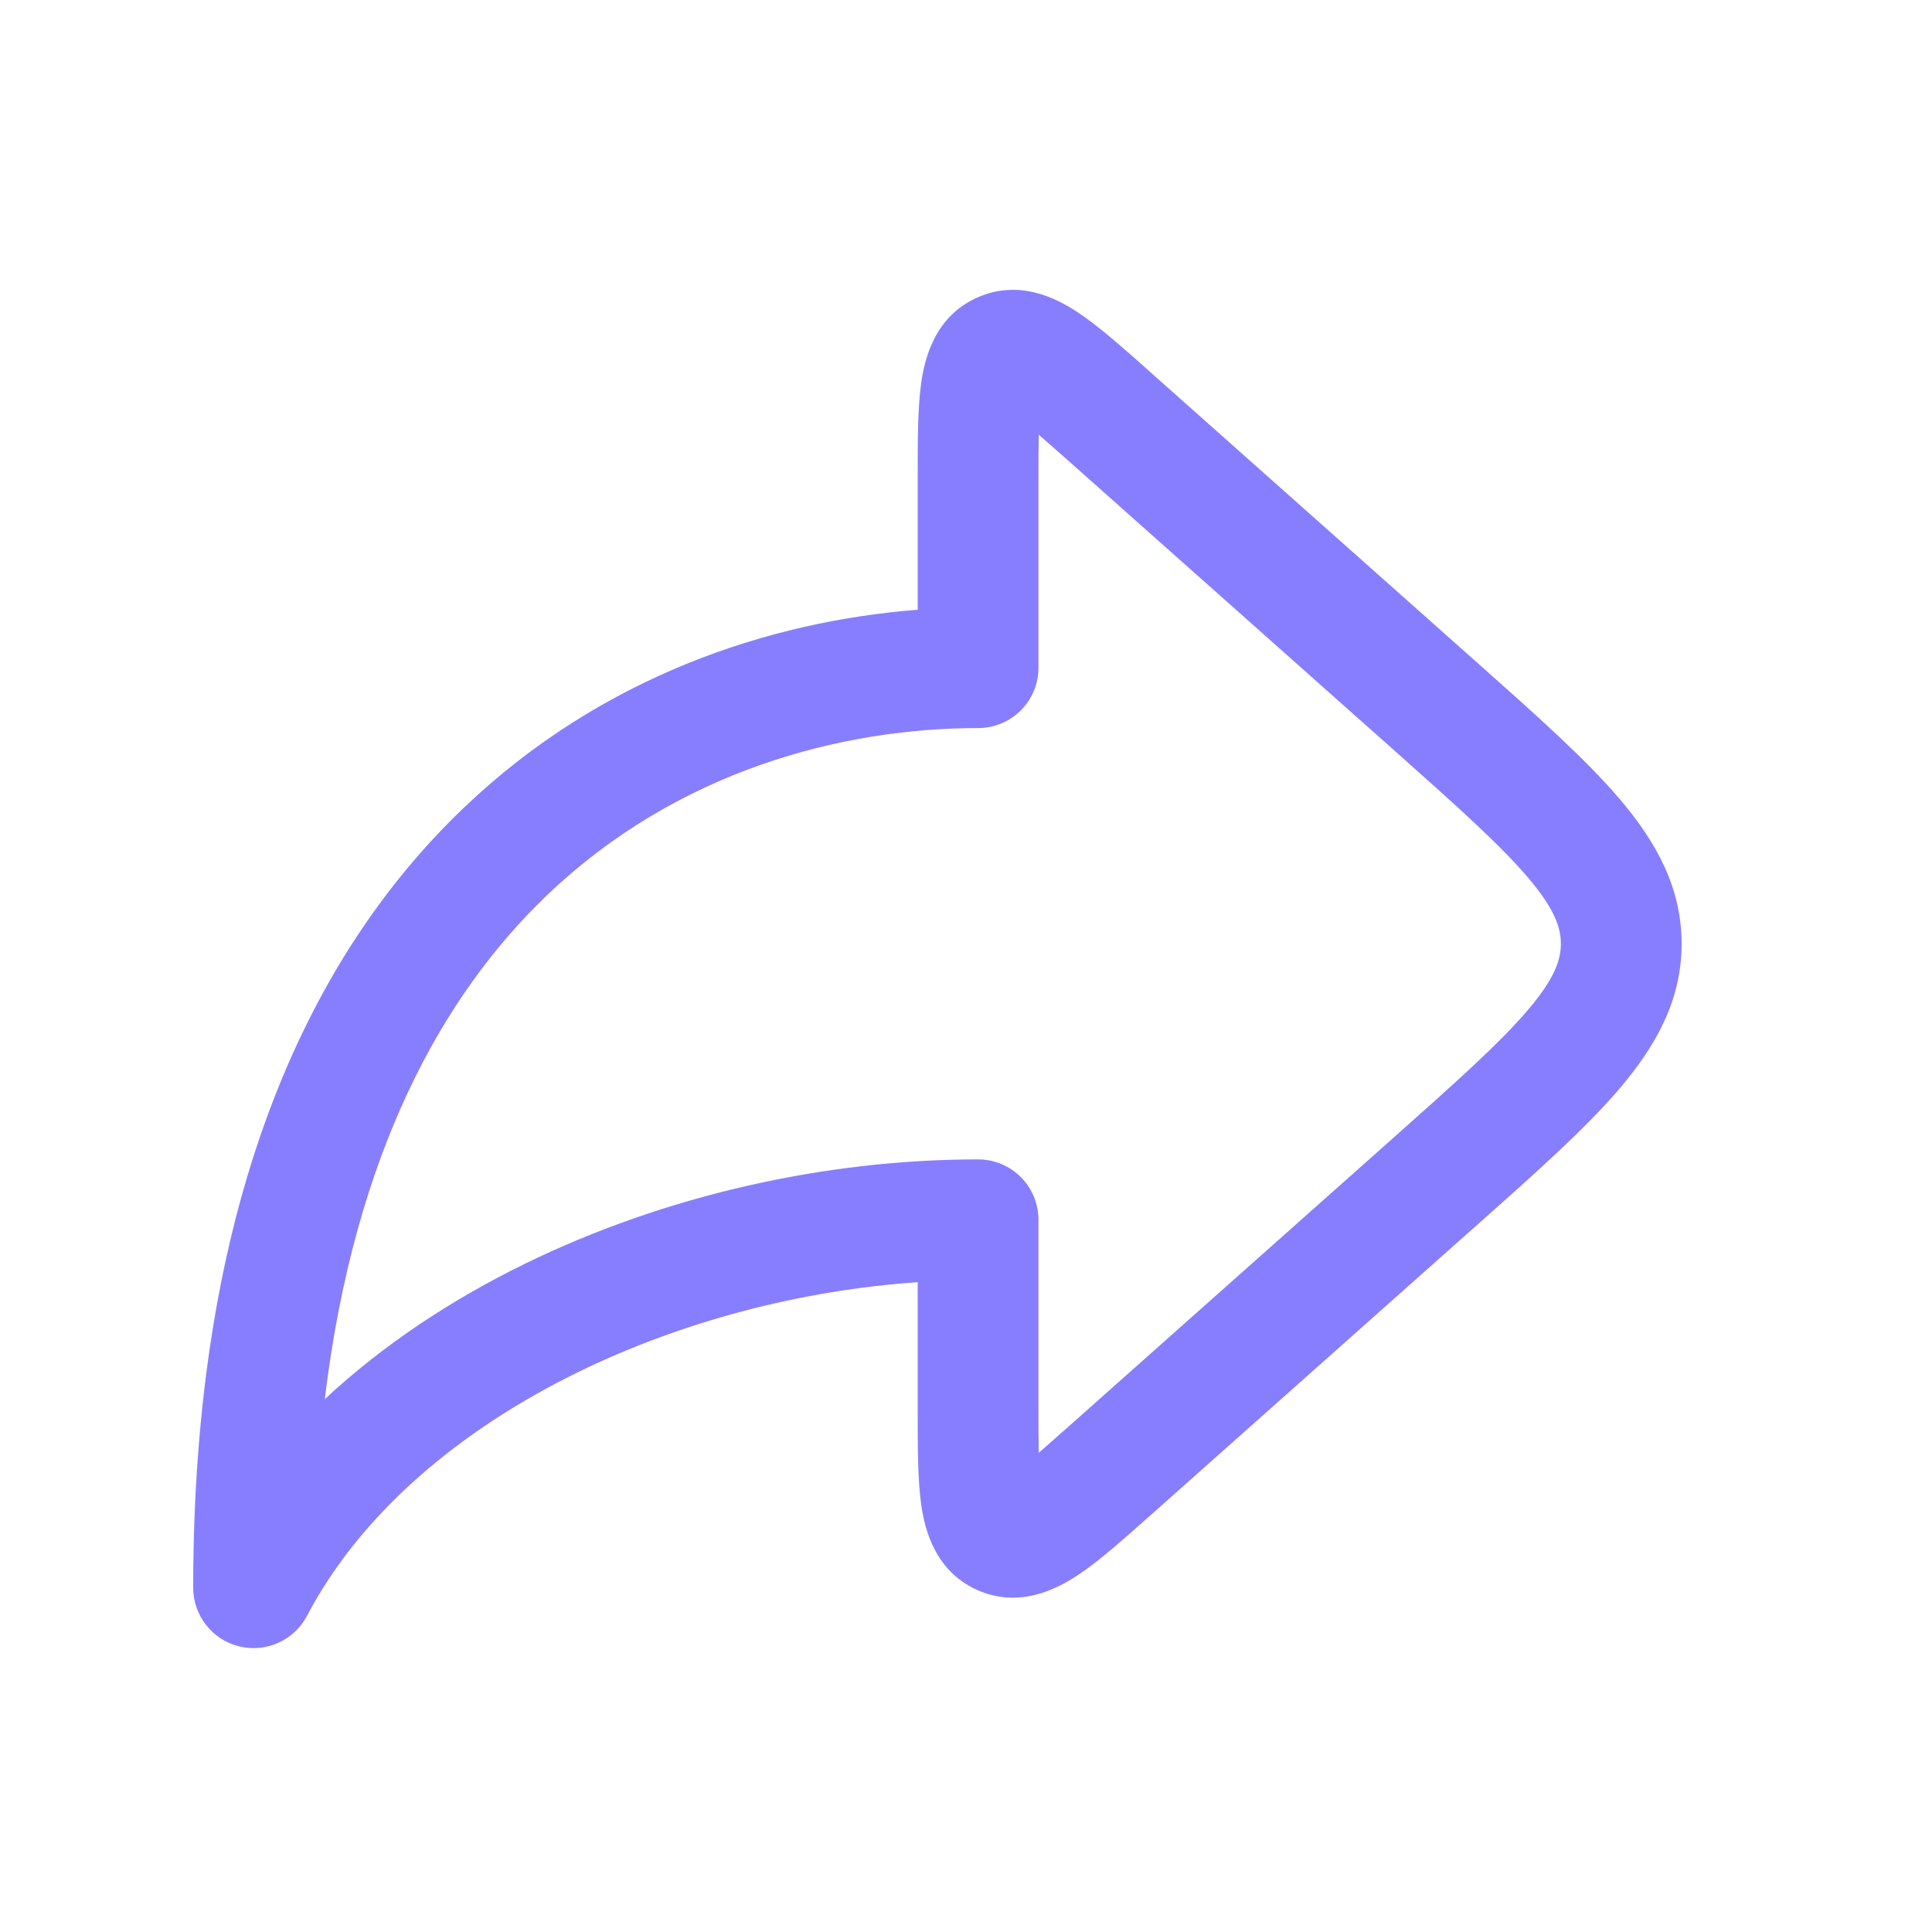
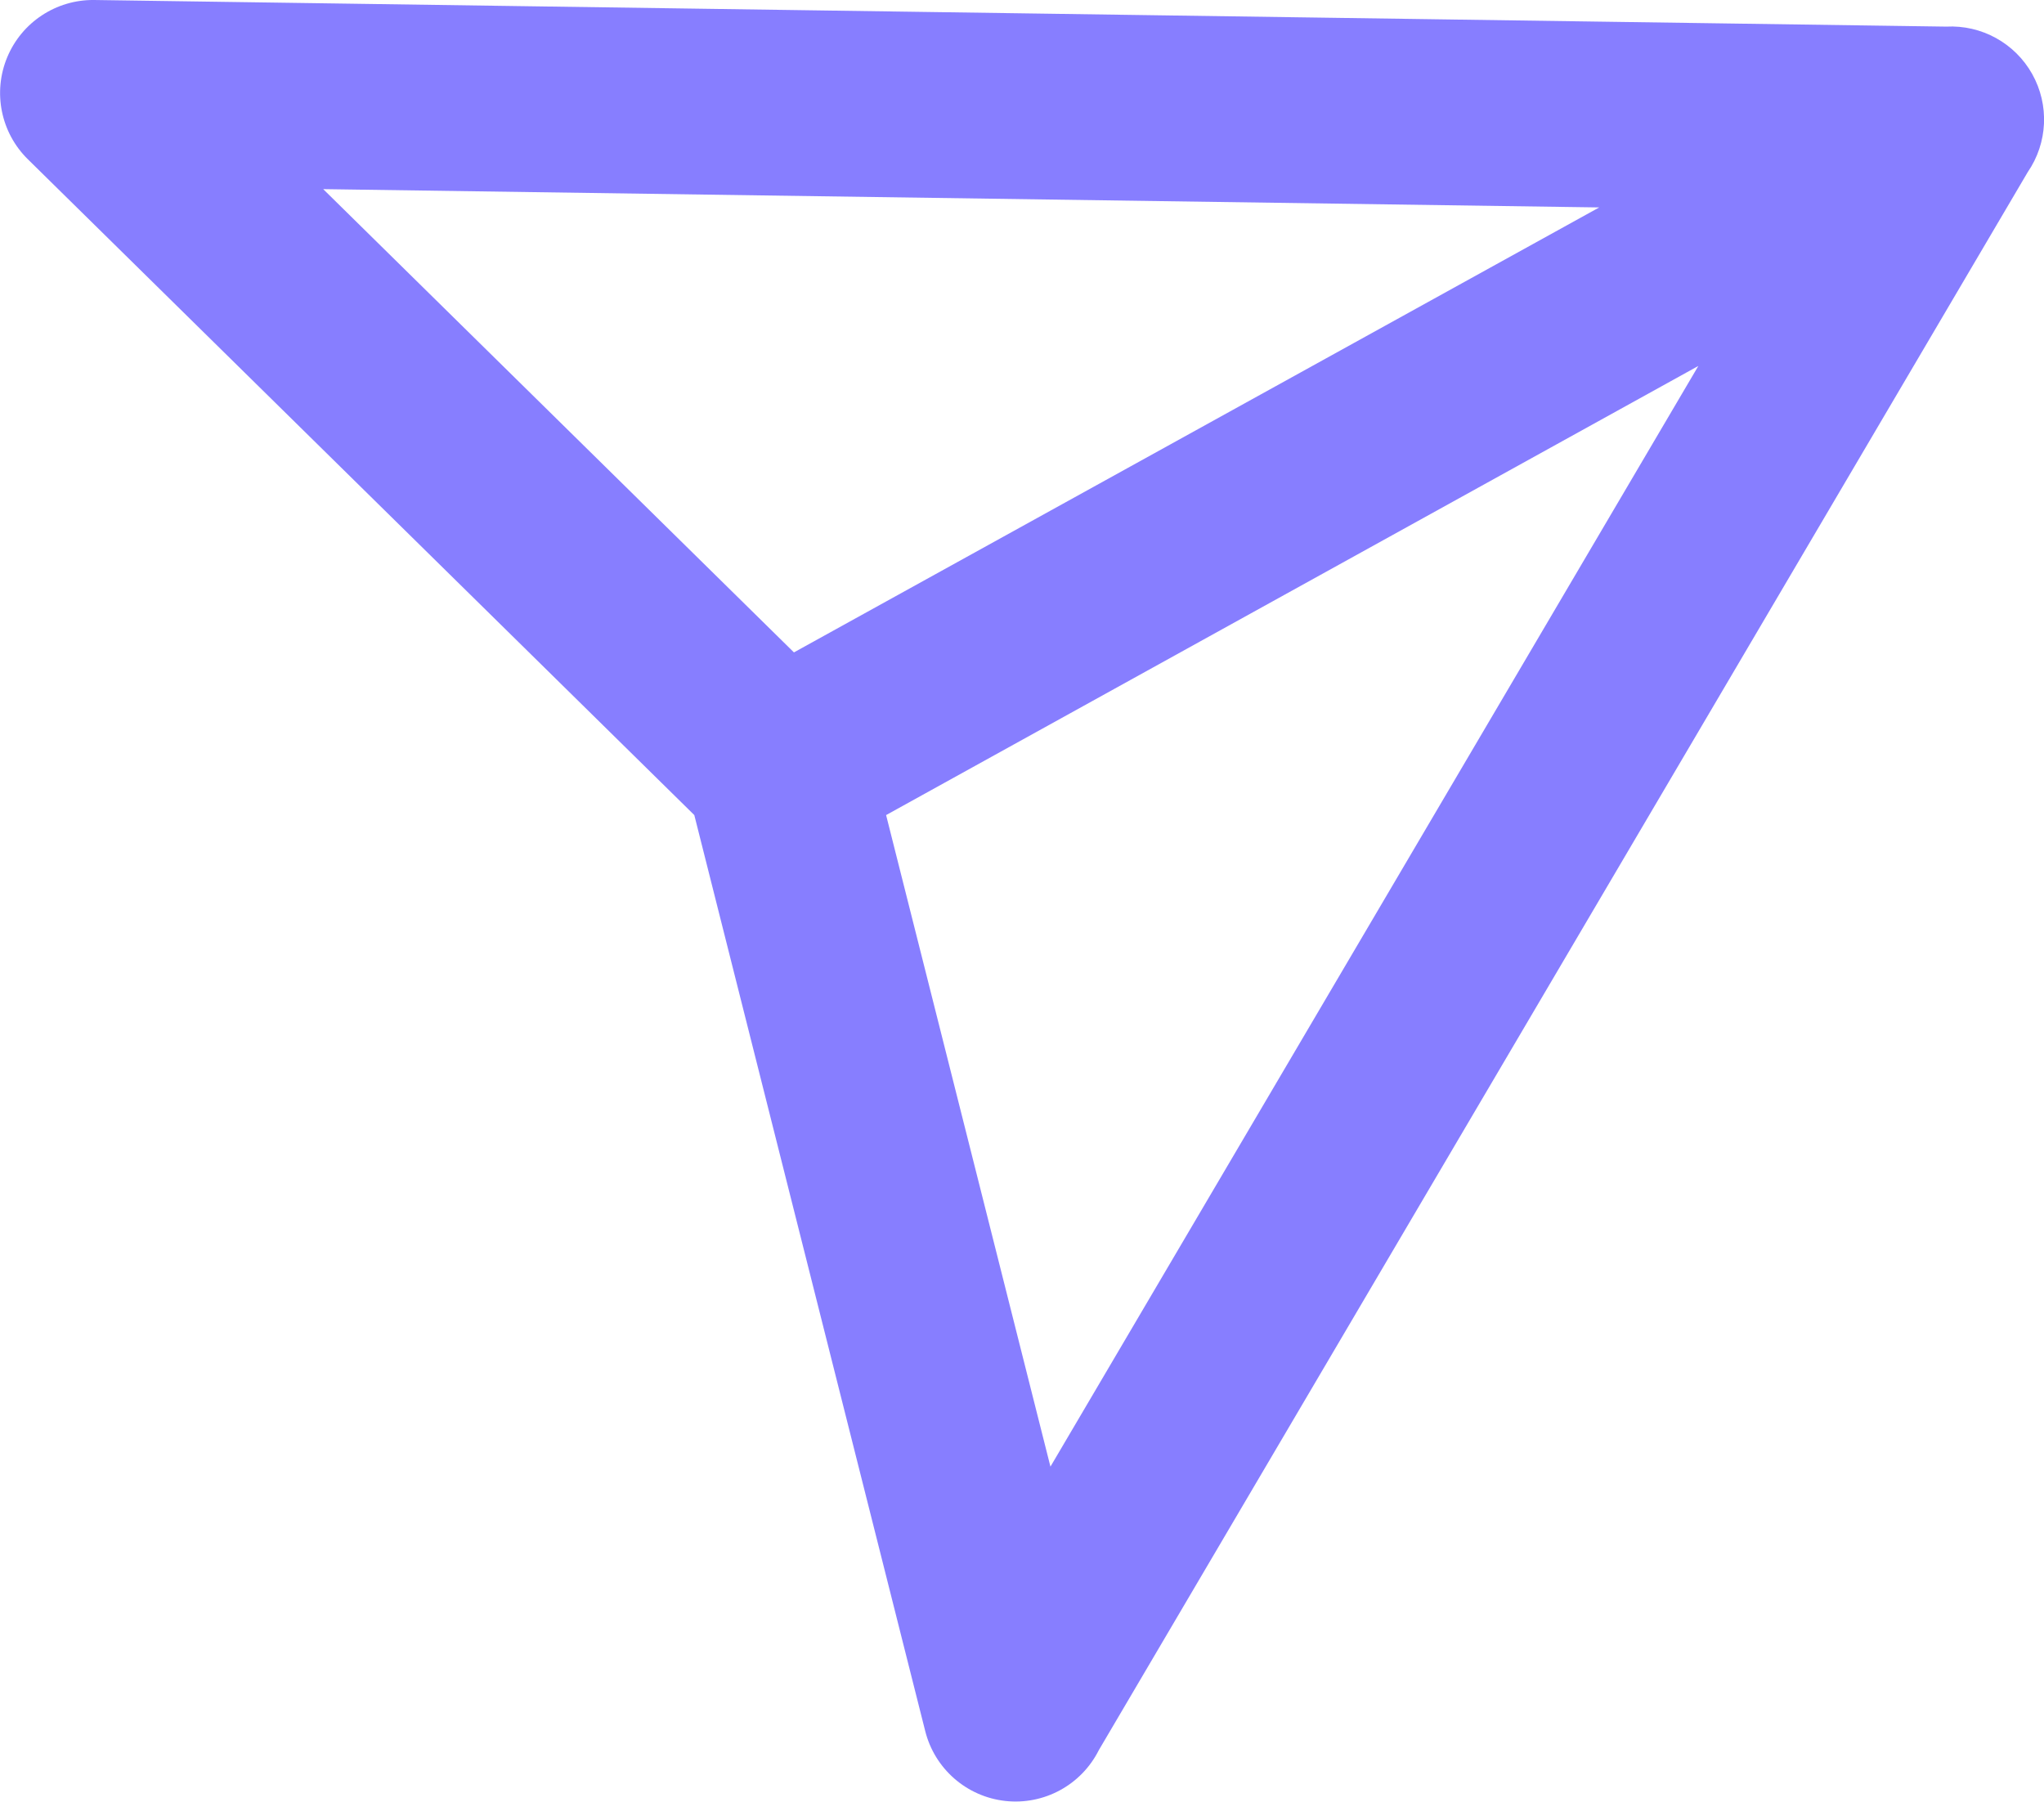
- <svg xmlns="http://www.w3.org/2000/svg" width="20" height="20" viewBox="0 0 20 20" fill="none">
-   <path fill-rule="evenodd" clip-rule="evenodd" d="M11.895 3.84C11.906 3.85 11.916 3.859 11.927 3.869L15.272 6.842C15.896 7.397 16.414 7.856 16.769 8.274C17.142 8.713 17.408 9.185 17.408 9.77C17.408 10.354 17.142 10.826 16.769 11.265C16.414 11.683 15.896 12.143 15.272 12.697L11.927 15.671C11.916 15.68 11.906 15.69 11.895 15.699C11.625 15.94 11.372 16.164 11.154 16.308C10.94 16.449 10.551 16.654 10.115 16.459C9.679 16.263 9.574 15.835 9.537 15.582C9.5 15.323 9.5 14.985 9.5 14.624C9.5 14.609 9.5 14.595 9.5 14.581V13.273C8.29 13.357 7.065 13.678 5.993 14.2C4.732 14.815 3.725 15.686 3.178 16.727C3.045 16.981 2.755 17.112 2.475 17.043C2.196 16.974 2 16.724 2 16.436C2 12.502 3.151 9.94 4.797 8.366C6.232 6.993 7.98 6.43 9.5 6.312V4.959C9.5 4.944 9.5 4.93 9.5 4.916C9.5 4.554 9.5 4.216 9.537 3.958C9.574 3.704 9.679 3.276 10.115 3.081C10.551 2.885 10.94 3.09 11.154 3.231C11.372 3.375 11.625 3.6 11.895 3.84ZM10.753 4.5C10.847 4.581 10.959 4.681 11.097 4.803L14.407 7.745C15.075 8.339 15.525 8.741 15.817 9.084C16.097 9.413 16.158 9.606 16.158 9.77C16.158 9.933 16.097 10.126 15.817 10.455C15.525 10.798 15.075 11.2 14.407 11.794L11.097 14.736C10.959 14.858 10.847 14.958 10.753 15.039C10.75 14.915 10.75 14.764 10.75 14.581V12.627C10.75 12.281 10.47 12.002 10.125 12.002C8.531 12.002 6.875 12.38 5.445 13.077C4.679 13.45 3.966 13.921 3.362 14.484C3.669 11.944 4.577 10.306 5.661 9.269C7.011 7.977 8.717 7.537 10.125 7.537C10.47 7.537 10.75 7.258 10.75 6.912V4.959C10.75 4.775 10.75 4.624 10.753 4.5Z" fill="#877EFF" />
+ <svg xmlns="http://www.w3.org/2000/svg" id="Layer_1" data-name="Layer 1" viewBox="0 0 122.88 108.3">
+   <path d="M96.14,12.47l-76.71-1.1,28.3,27.85L96.14,12.47ZM53.27,49l9.88,39.17L102.1,22,53.27,49ZM117,1.6a5.59,5.59,0,0,1,4.9,8.75L66.06,105.21a5.6,5.6,0,0,1-10.44-1.15L41.74,49,1.67,9.57A5.59,5.59,0,0,1,5.65,0L117,1.6Z" fill="#877EFF" />
</svg>
